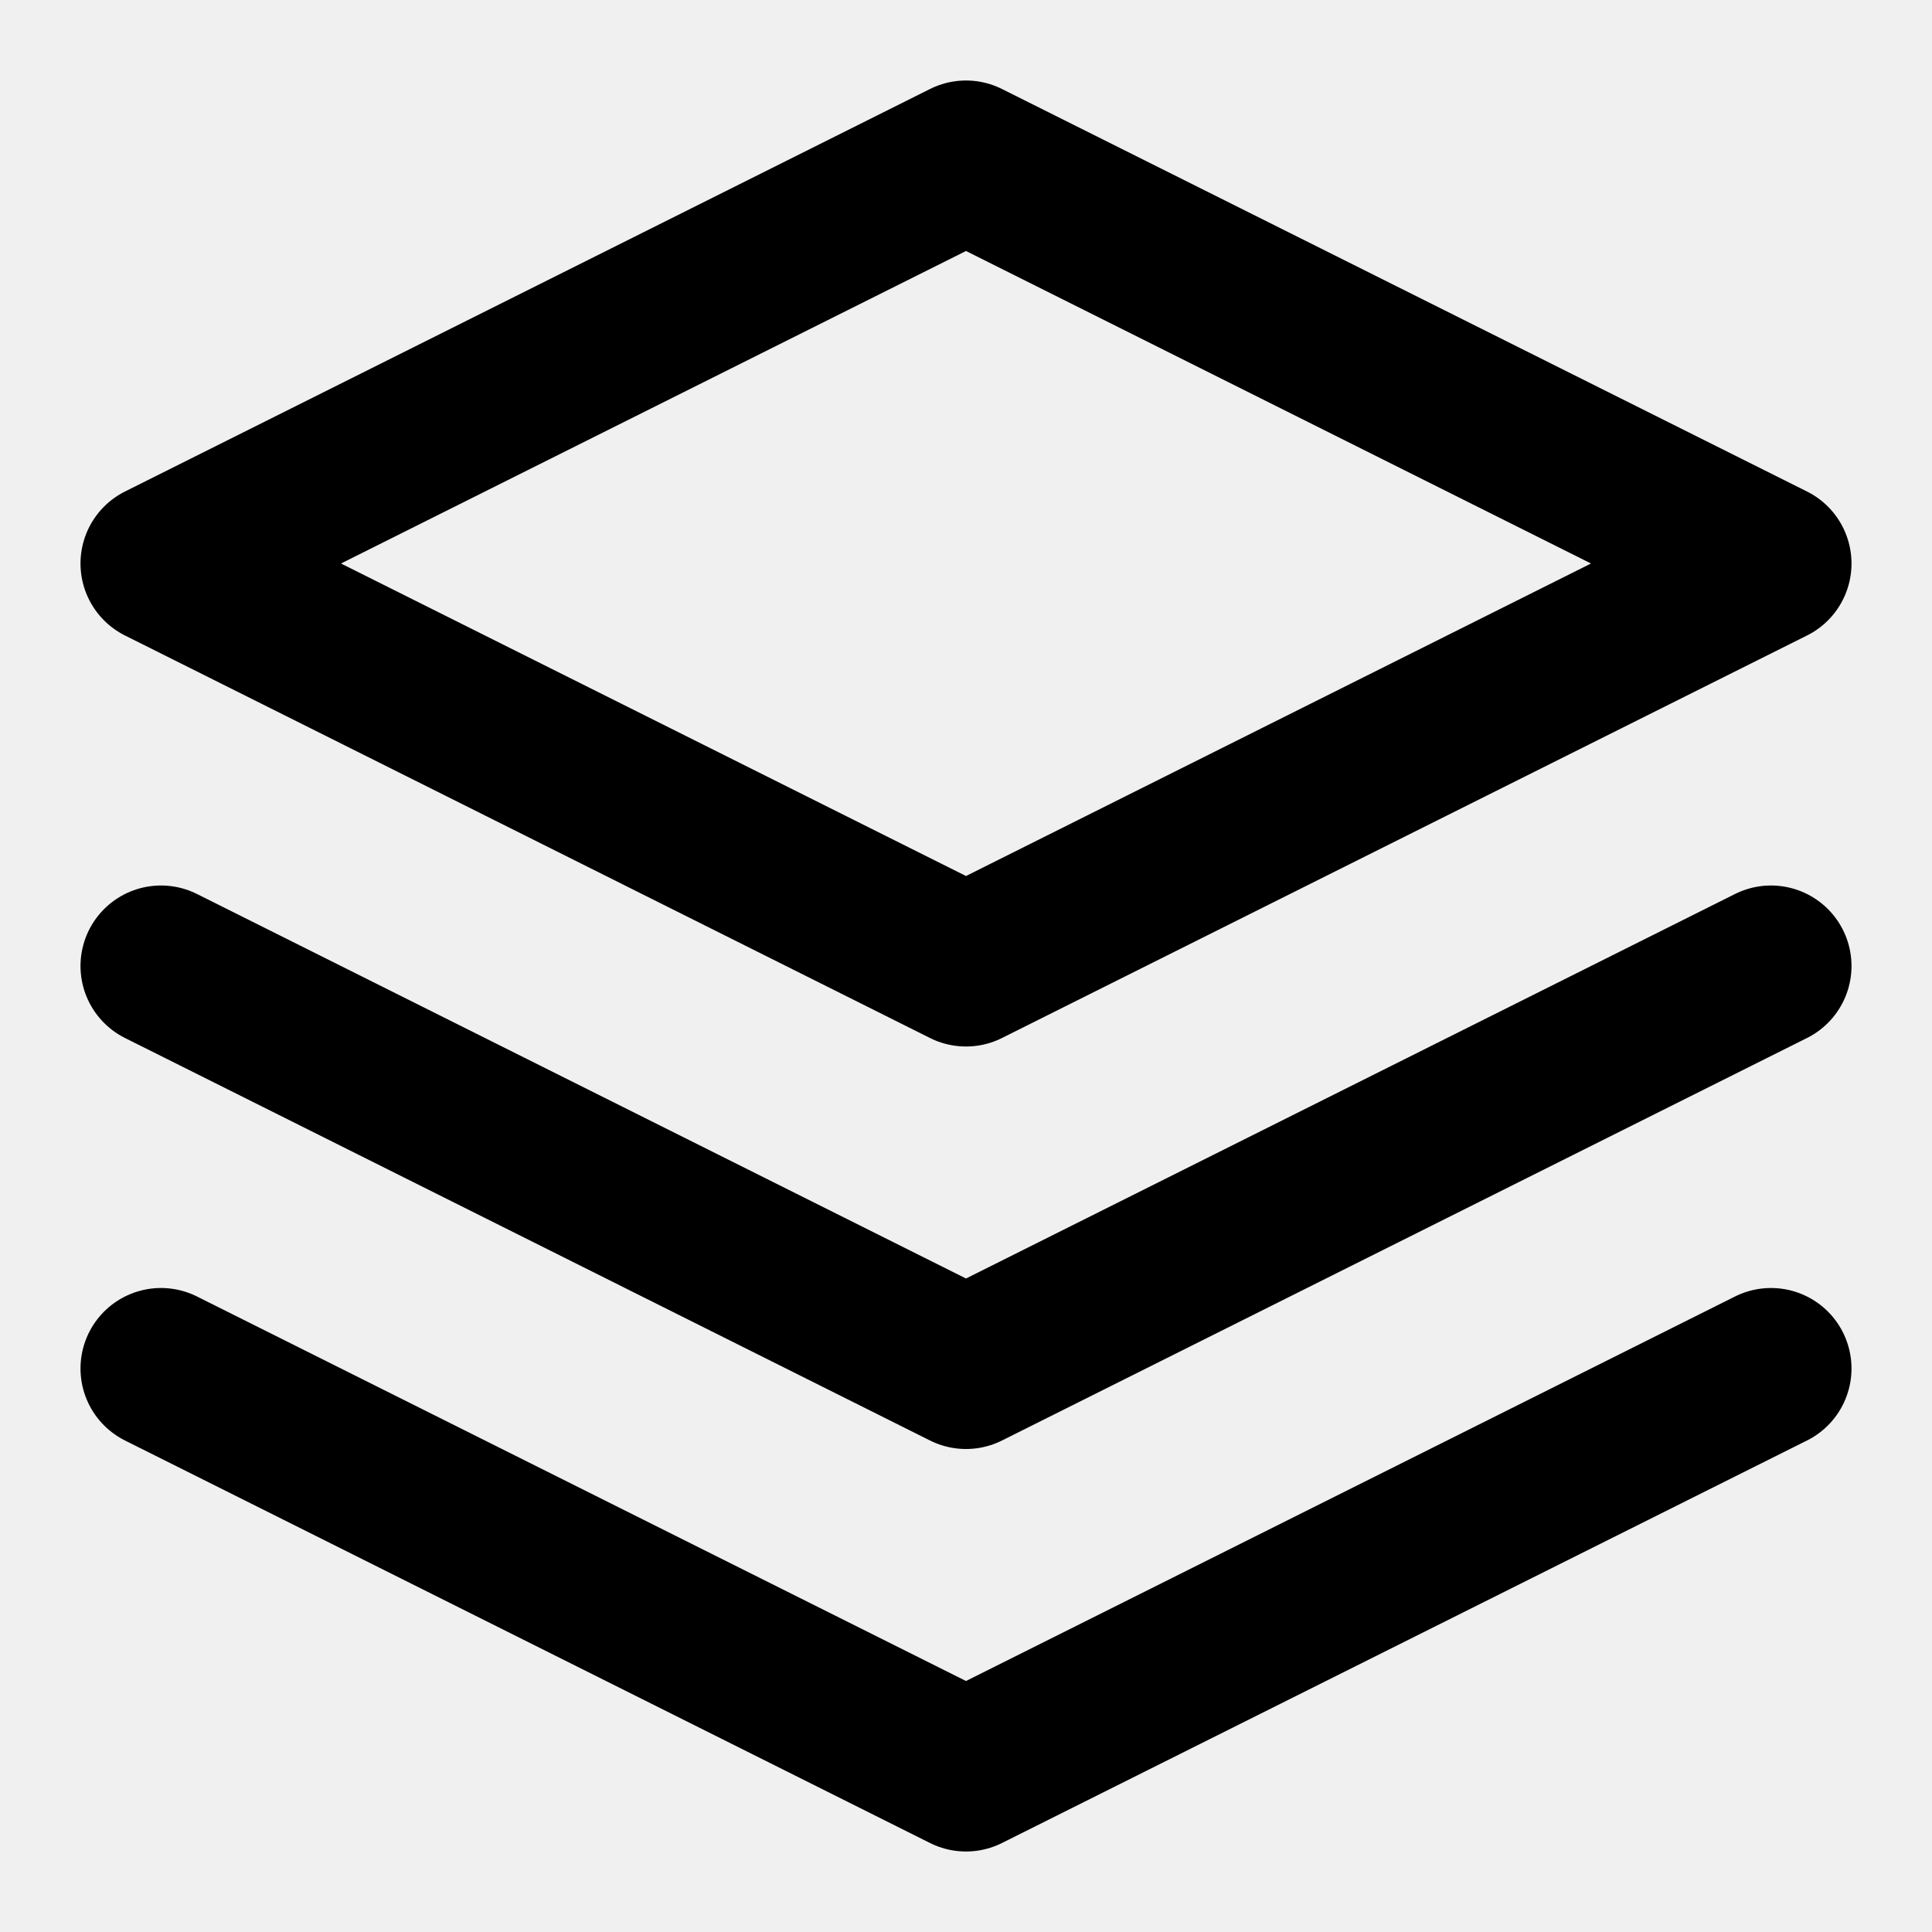
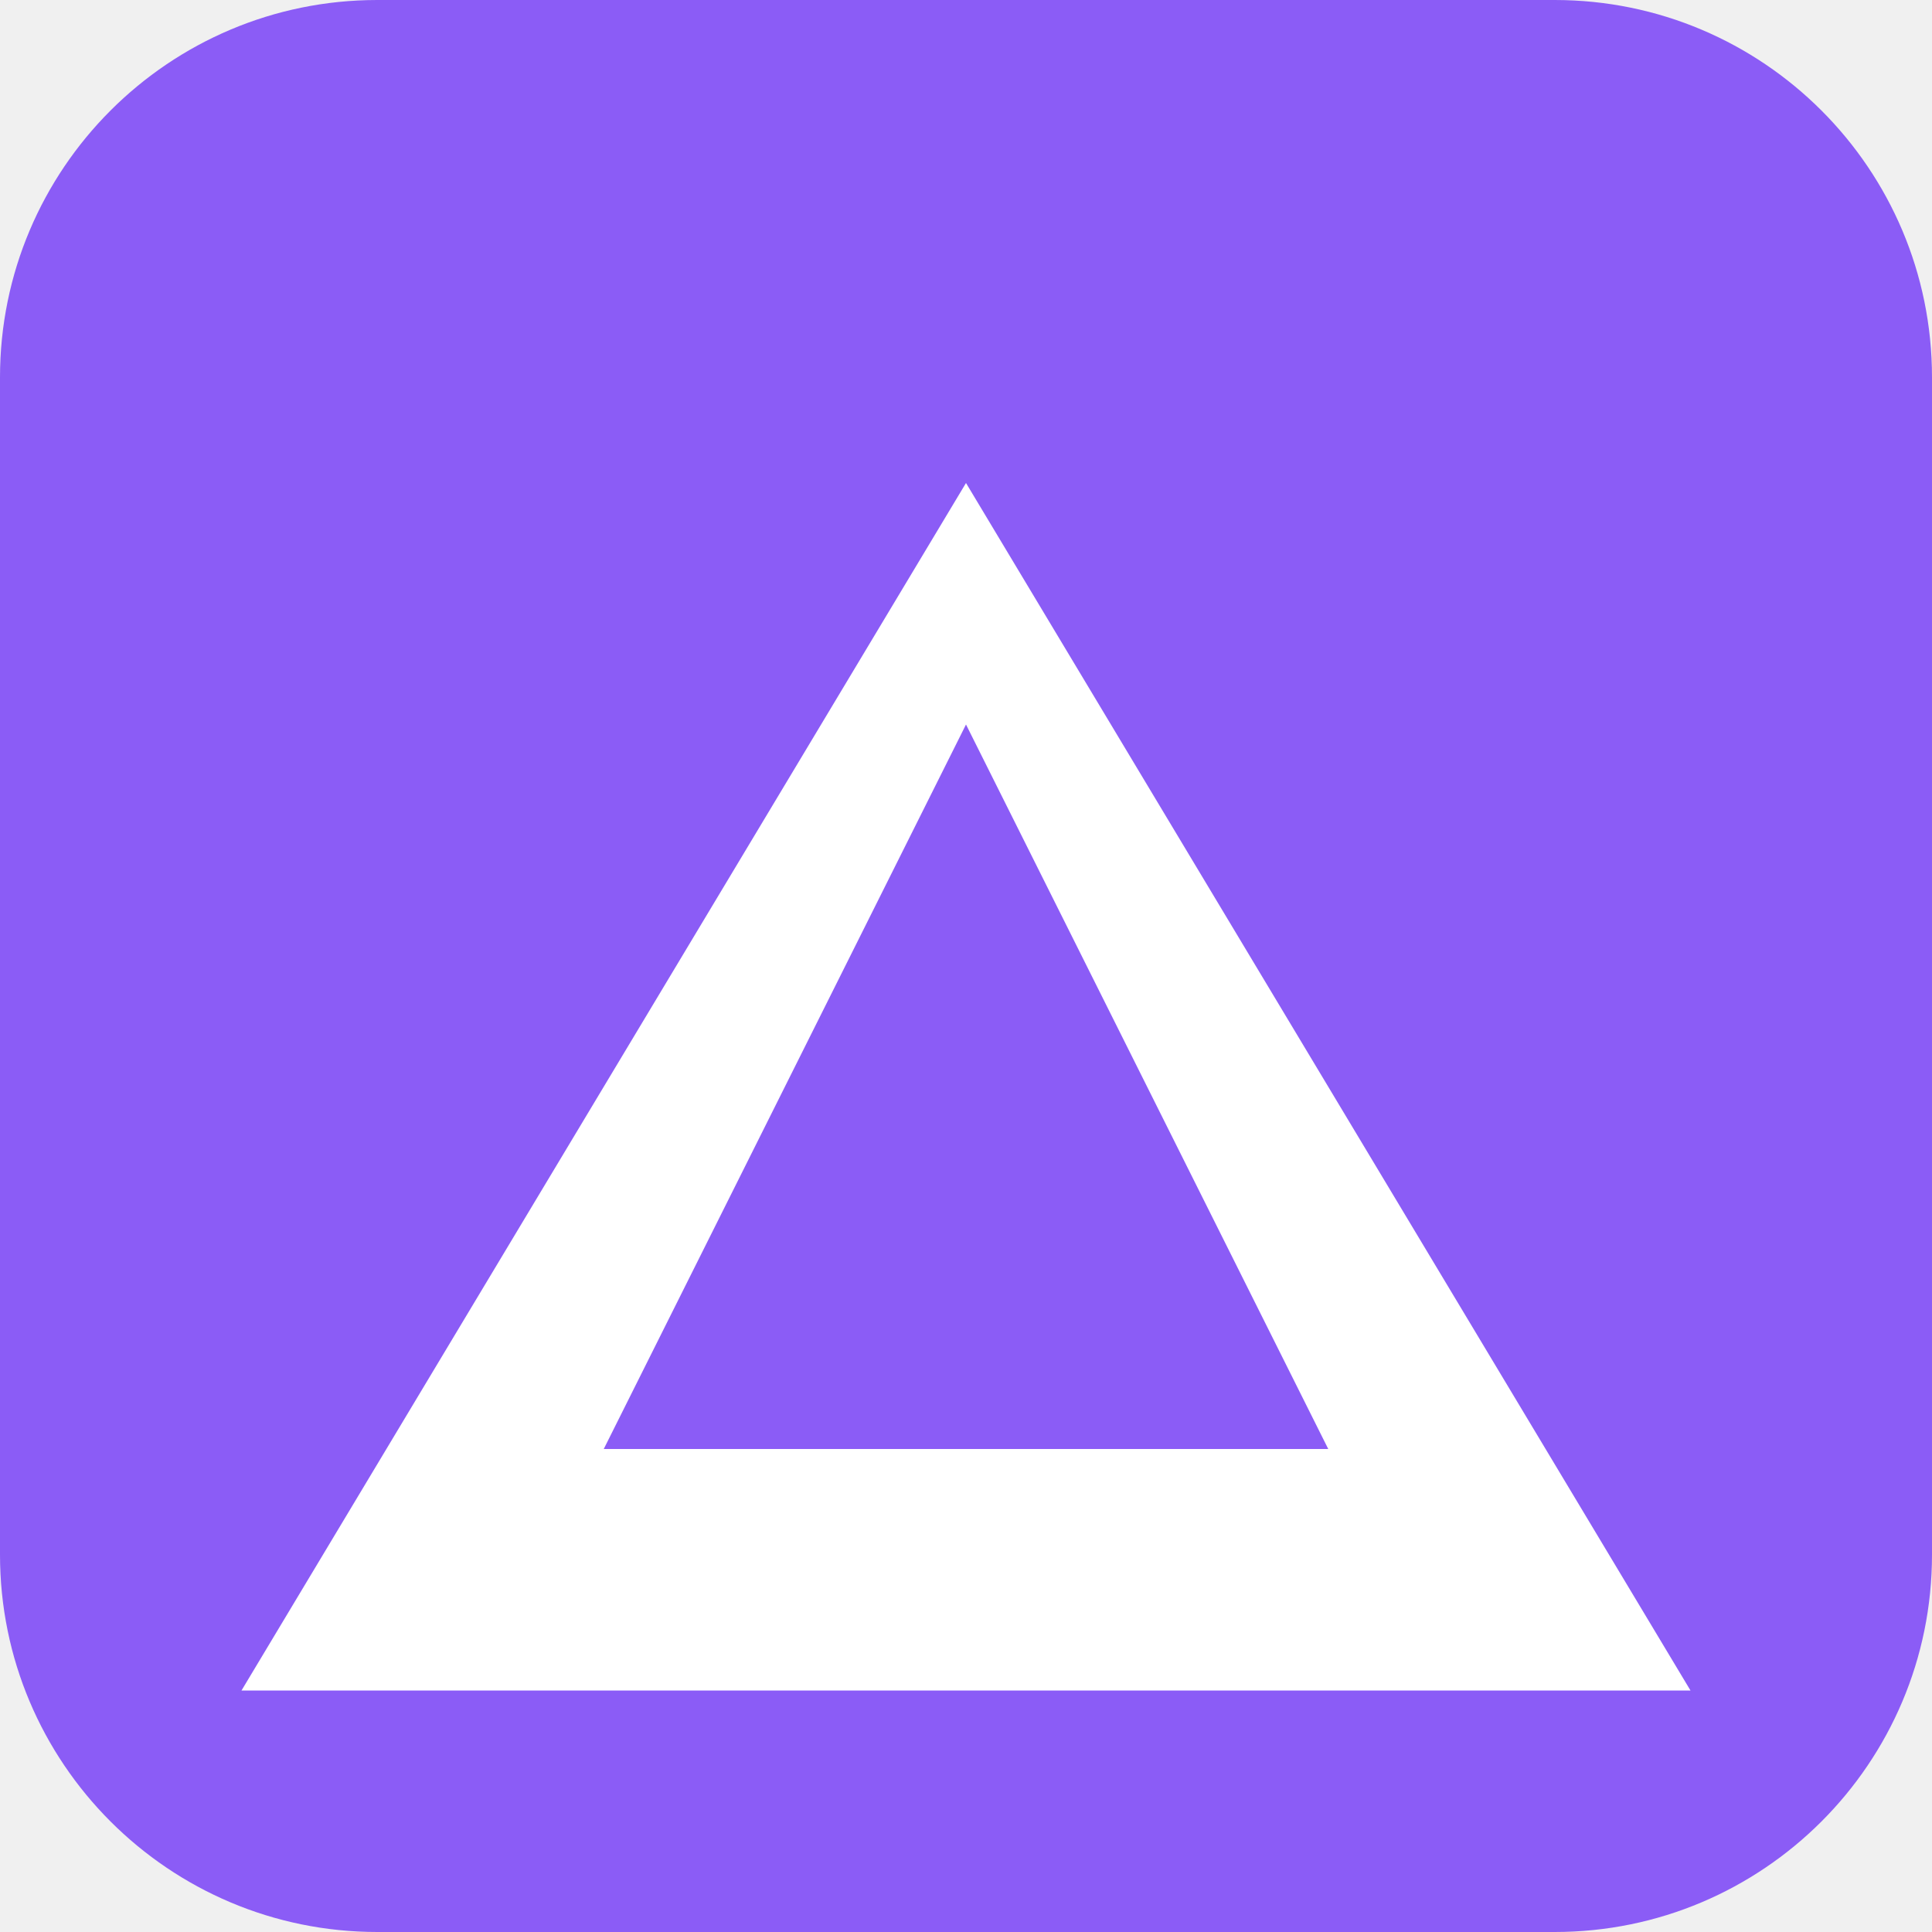
- <svg xmlns="http://www.w3.org/2000/svg" viewBox="0 0 24 24" fill="none" stroke="currentColor" stroke-width="2" stroke-linecap="round" stroke-linejoin="round" class="w-8 h-8">
-   <path d="M12 2L2 7l10 5 10-5-10-5zM2 17l10 5 10-5M2 12l10 5 10-5" />
+ <svg xmlns="http://www.w3.org/2000/svg" width="512" height="512" viewBox="0 0 512 512" fill="none">
+   <rect width="512" height="512" rx="100" fill="#8B5CF6" />
+   <path d="M256 128L352 288L448 448H64L160 288L256 128Z" fill="white" />
+   <path d="M256 192L304 288L352 384H160L208 288L256 192Z" fill="#8B5CF6" />
</svg>
